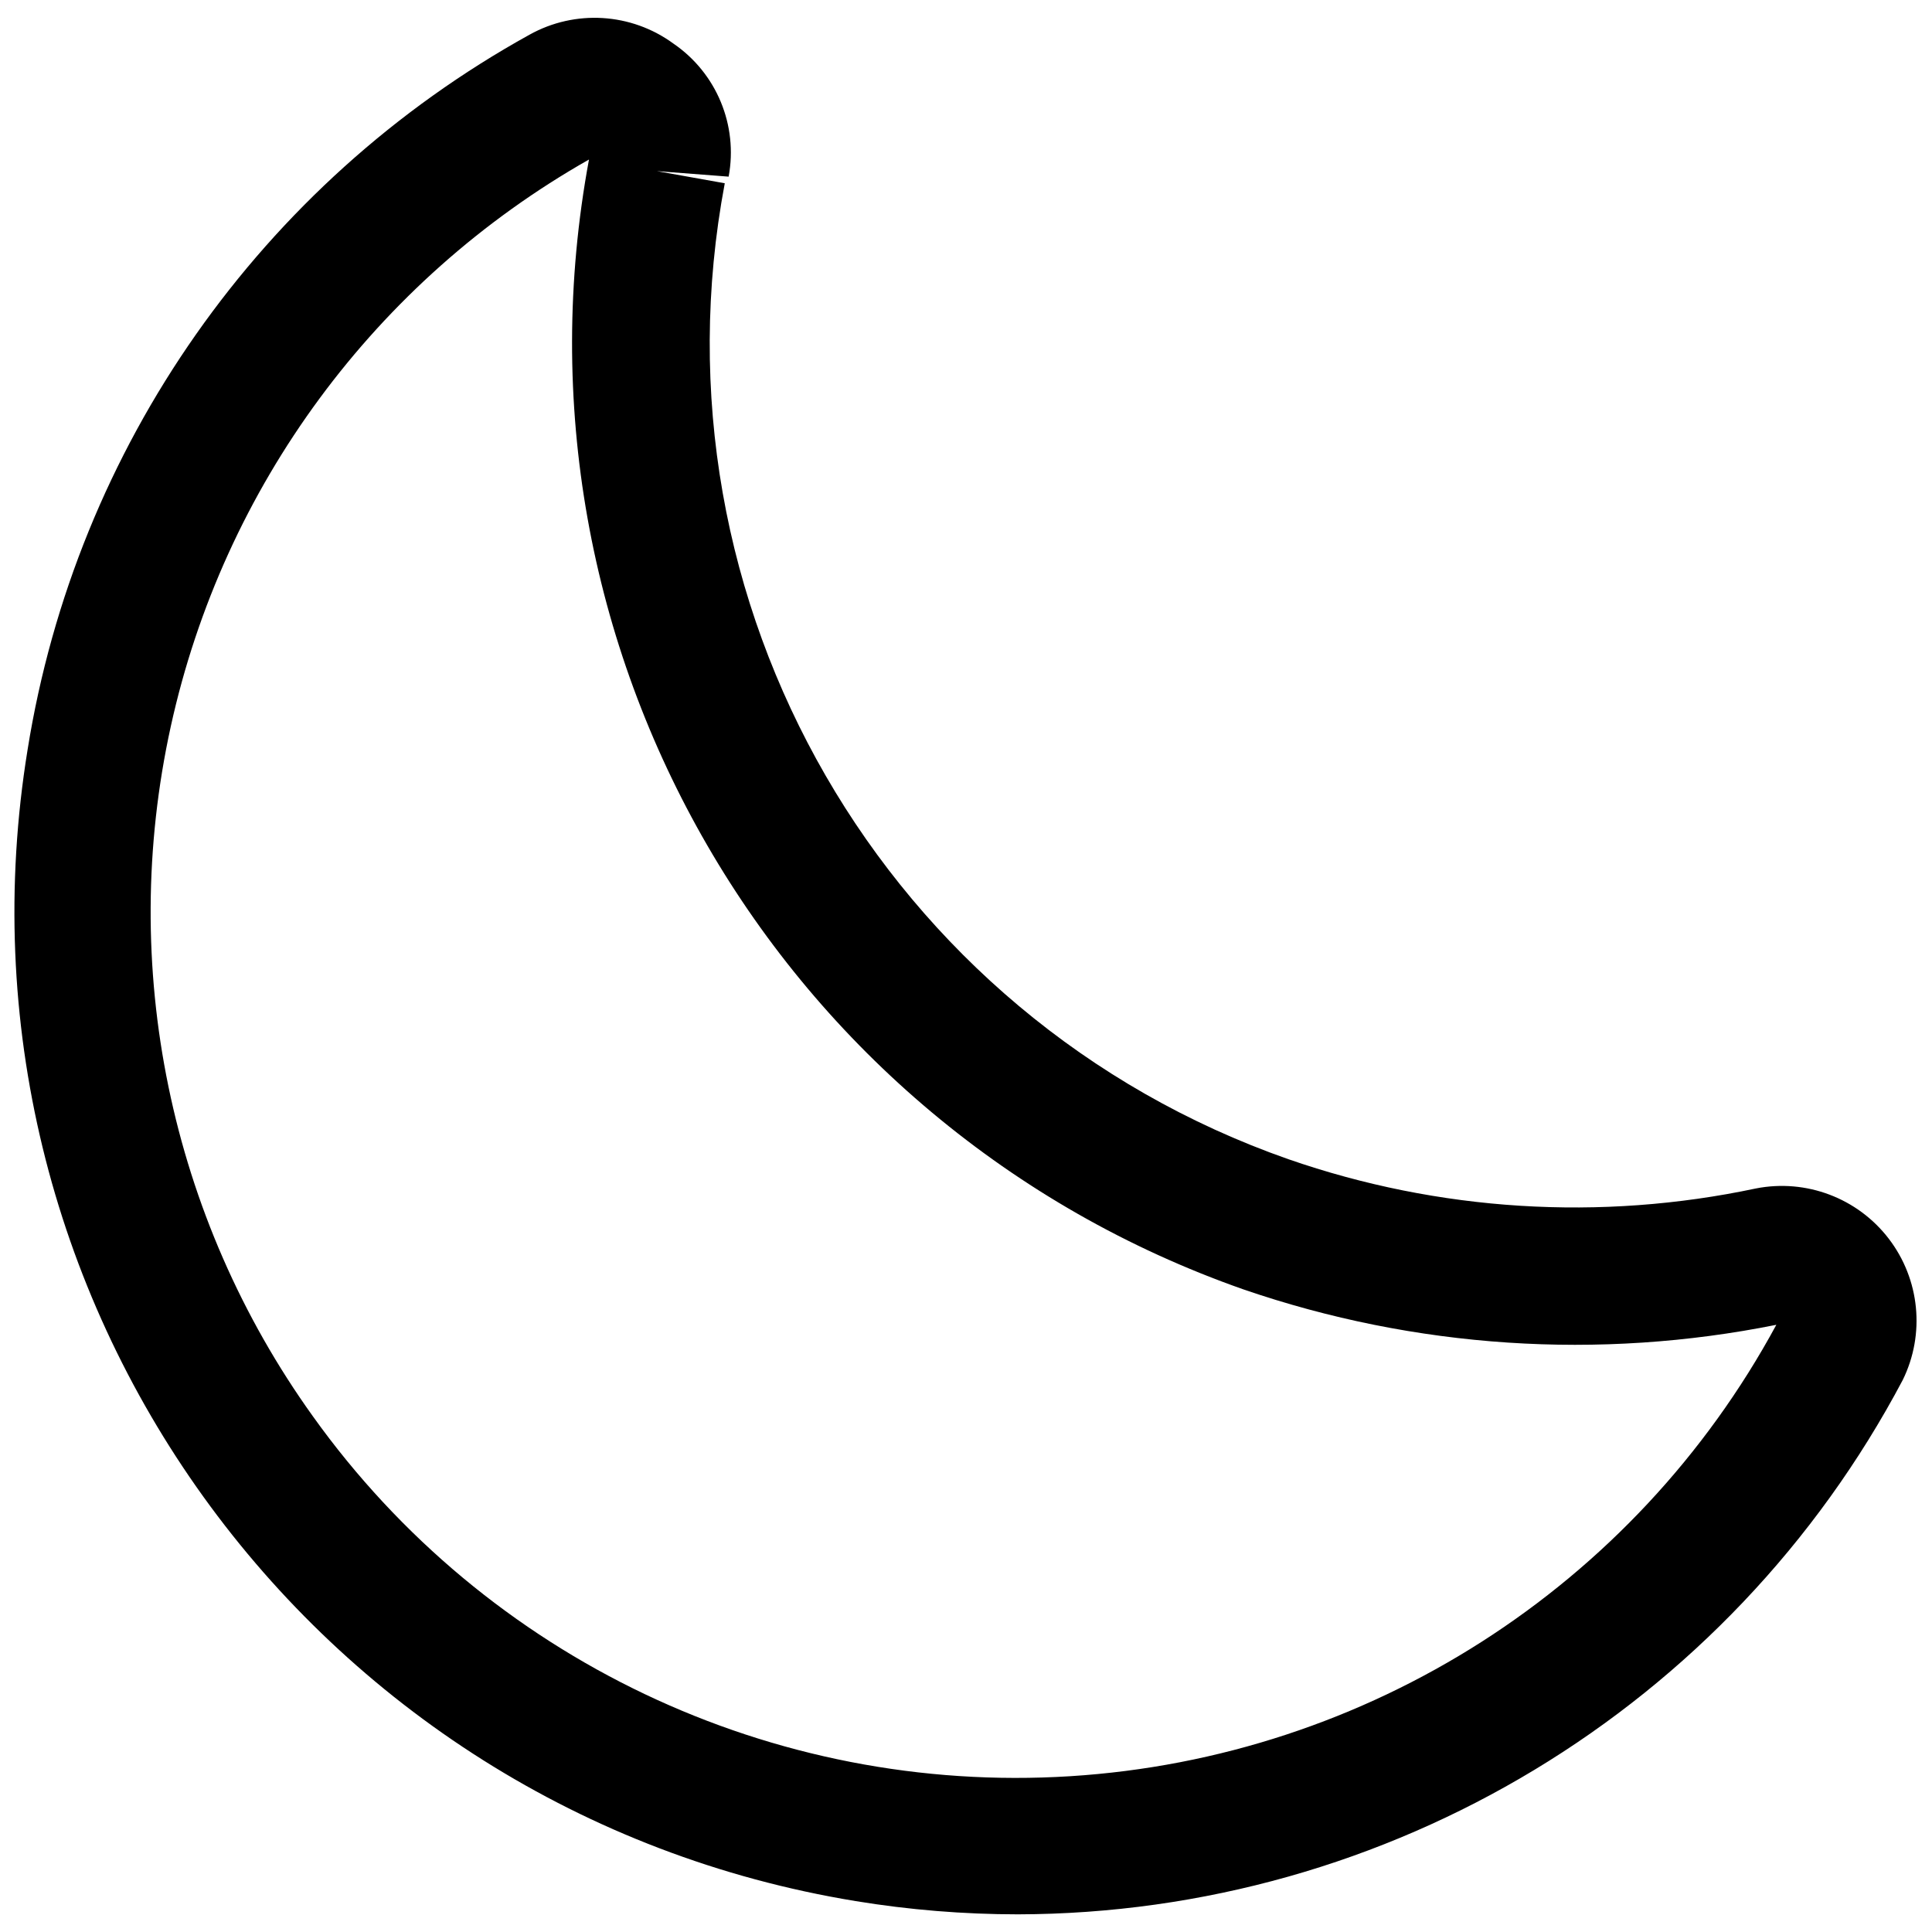
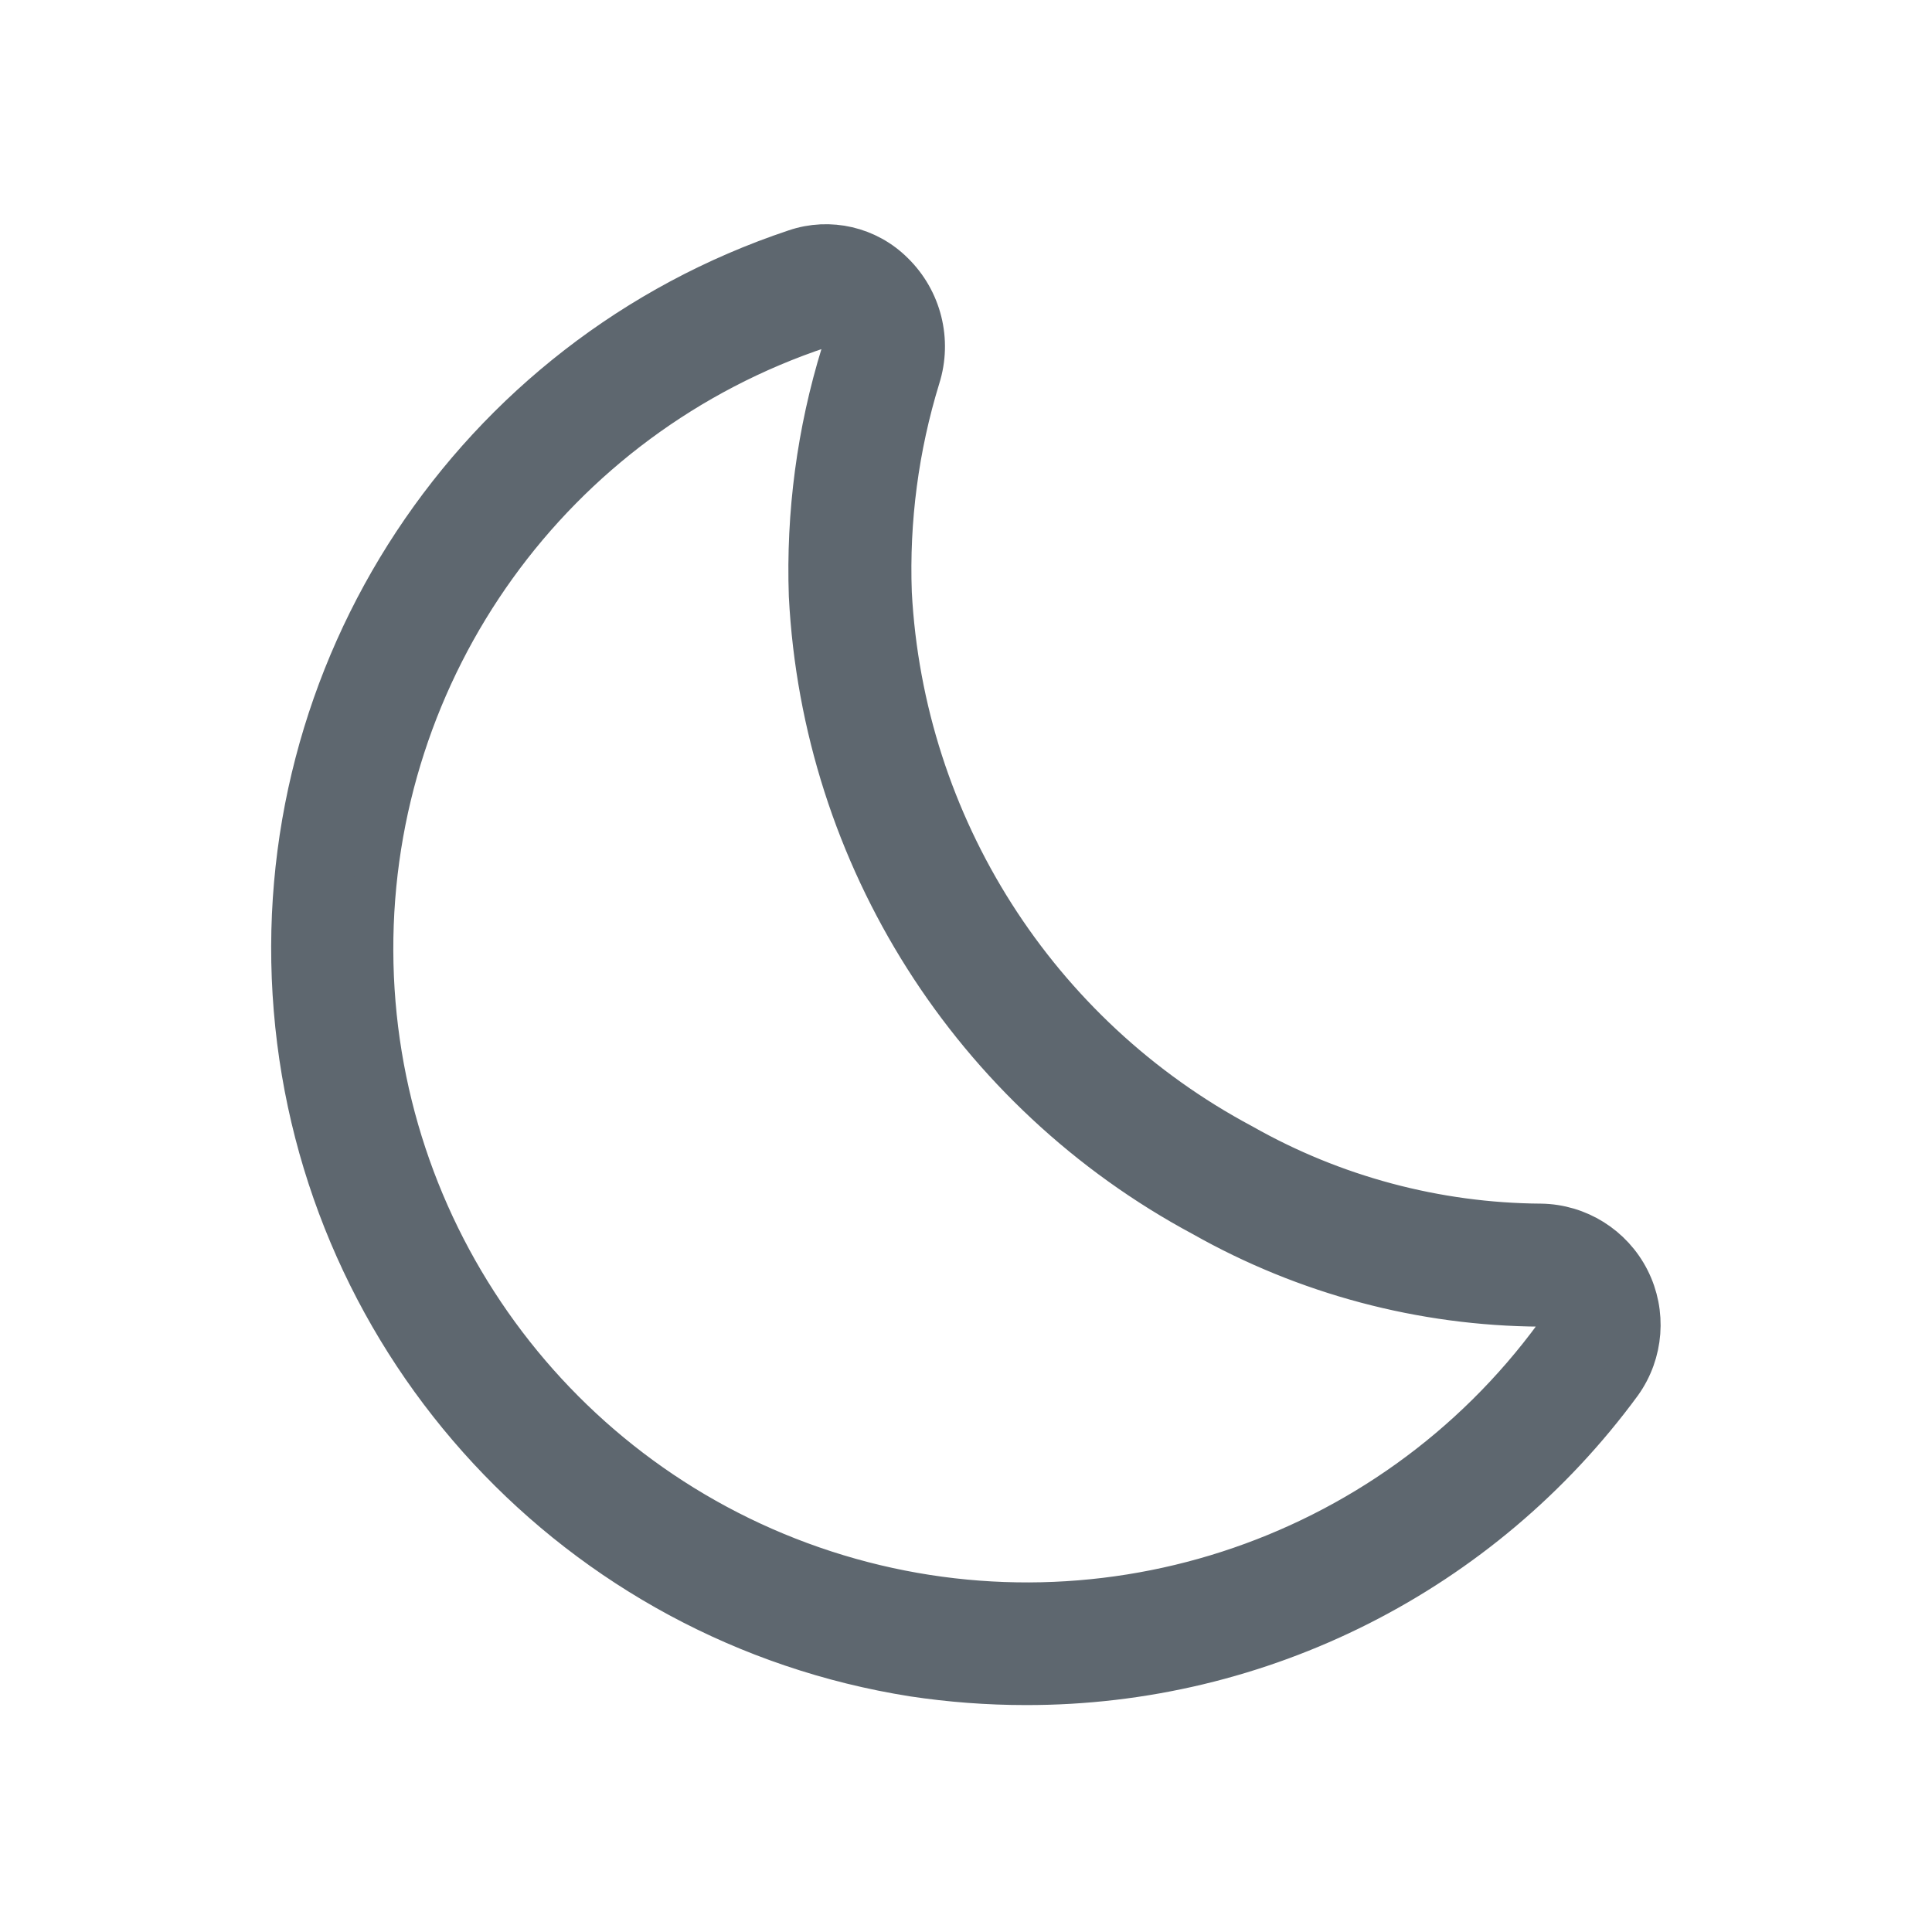
- <svg xmlns="http://www.w3.org/2000/svg" fill="#000000" width="800px" height="800px" viewBox="0 0 35 35" data-name="Layer 2" id="Layer_2">
-   <path d="M18.44,34.68a18.22,18.22,0,0,1-2.94-.24,18.18,18.18,0,0,1-15-20.86A18.06,18.06,0,0,1,9.59.63,2.42,2.42,0,0,1,12.2.79a2.39,2.39,0,0,1,1,2.41L11.9,3.1l1.23.22A15.66,15.66,0,0,0,23.34,21h0a15.82,15.82,0,0,0,8.47.53A2.44,2.44,0,0,1,34.47,25,18.18,18.18,0,0,1,18.44,34.68ZM10.67,2.89a15.67,15.67,0,0,0-5,22.77A15.66,15.66,0,0,0,32.18,24a18.49,18.49,0,0,1-9.65-.64A18.18,18.18,0,0,1,10.67,2.89Z" />
+ <svg xmlns="http://www.w3.org/2000/svg" fill="#5e676f" width="236px" height="236px" viewBox="0 0 24.00 24.00" stroke="#5e676f" stroke-width="0.528" transform="rotate(0)">
+   <g id="SVGRepo_bgCarrier" stroke-width="0" />
+   <g id="SVGRepo_tracerCarrier" stroke-linecap="round" stroke-linejoin="round" stroke="#CCCCCC" stroke-width="1.68" />
+   <g id="SVGRepo_iconCarrier">
+     <g id="Dark">
+       <path d="M12.741,20.917a9.389,9.389,0,0,1-1.395-.105,9.141,9.141,0,0,1-1.465-17.7,1.177,1.177,0,0,1,1.21.281,1.273,1.273,0,0,1,.325,1.293,8.112,8.112,0,0,0-.353,2.68,8.266,8.266,0,0,0,4.366,6.857,7.628,7.628,0,0,0,3.711.993,1.242,1.242,0,0,1,.994,1.963h0A9.148,9.148,0,0,1,12.741,20.917ZM10.261,4.05a.211.211,0,0,0-.065.011,8.137,8.137,0,1,0,9.131,12.526h0a.224.224,0,0,0,.013-.235.232.232,0,0,0-.206-.136A8.619,8.619,0,0,1,14.946,15.1a9.274,9.274,0,0,1-4.883-7.7,9.123,9.123,0,0,1,.4-3.008.286.286,0,0,0-.069-.285A.184.184,0,0,0,10.261,4.05Z" />
+     </g>
+   </g>
</svg>
